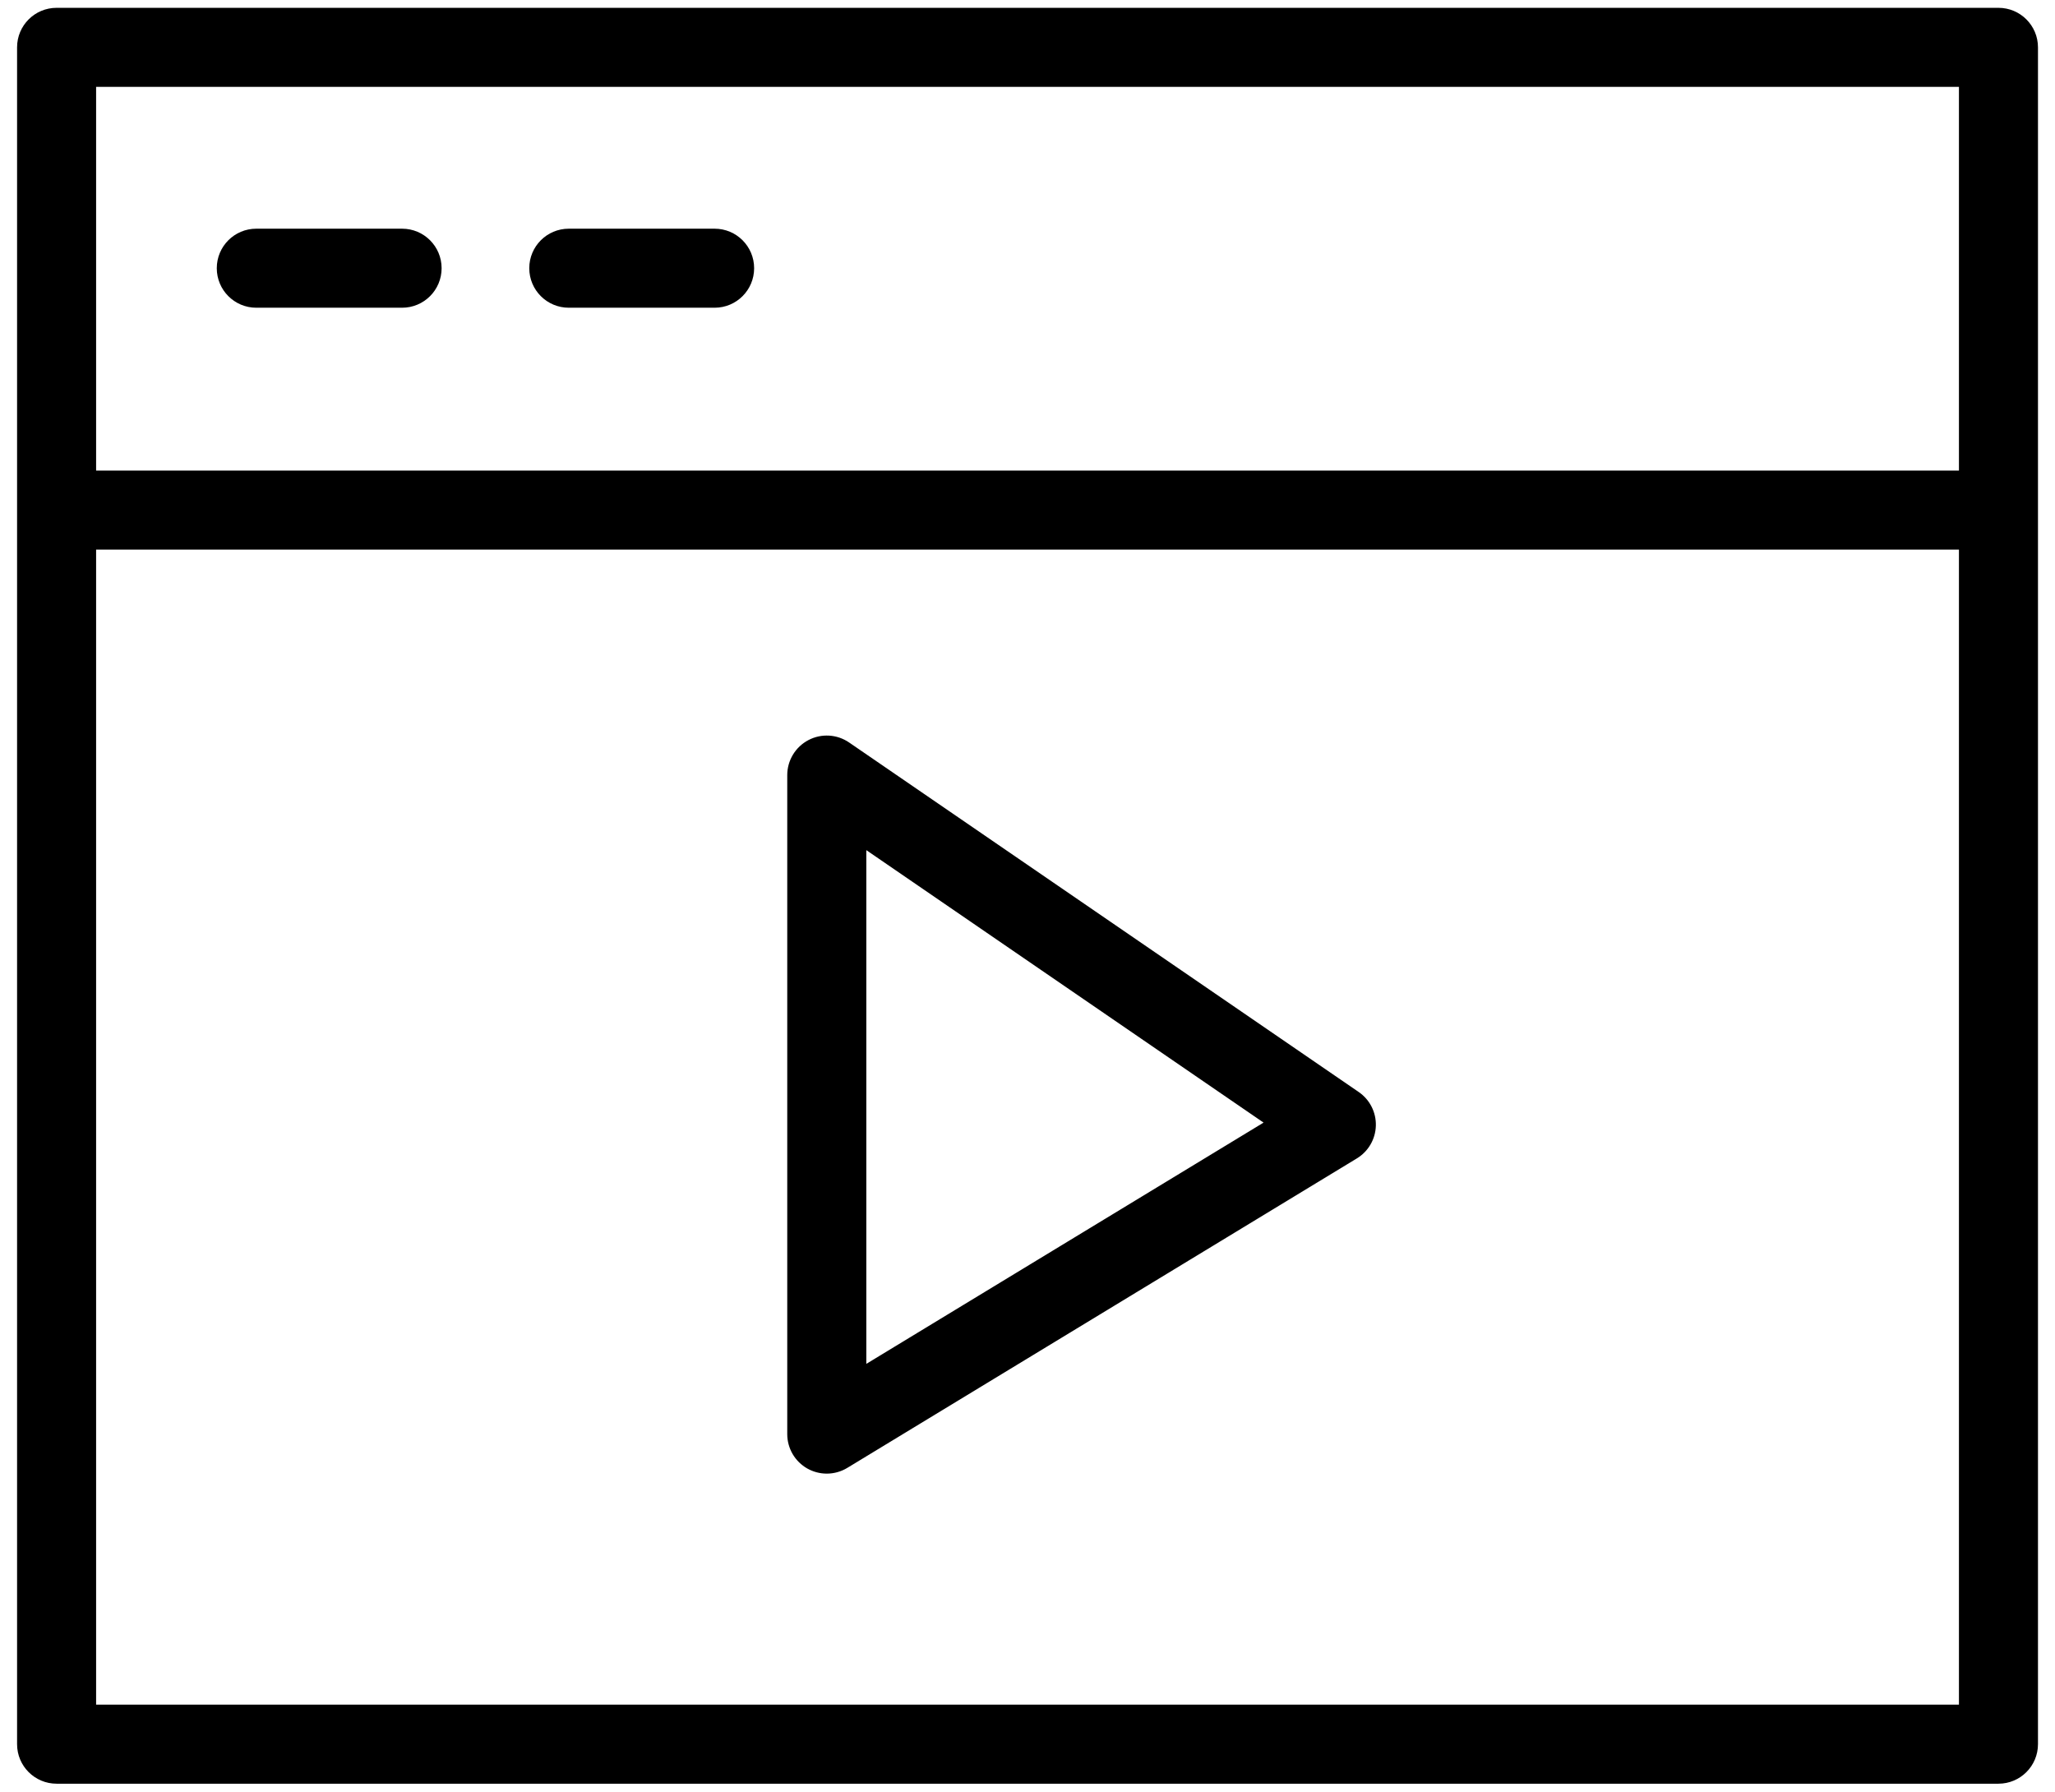
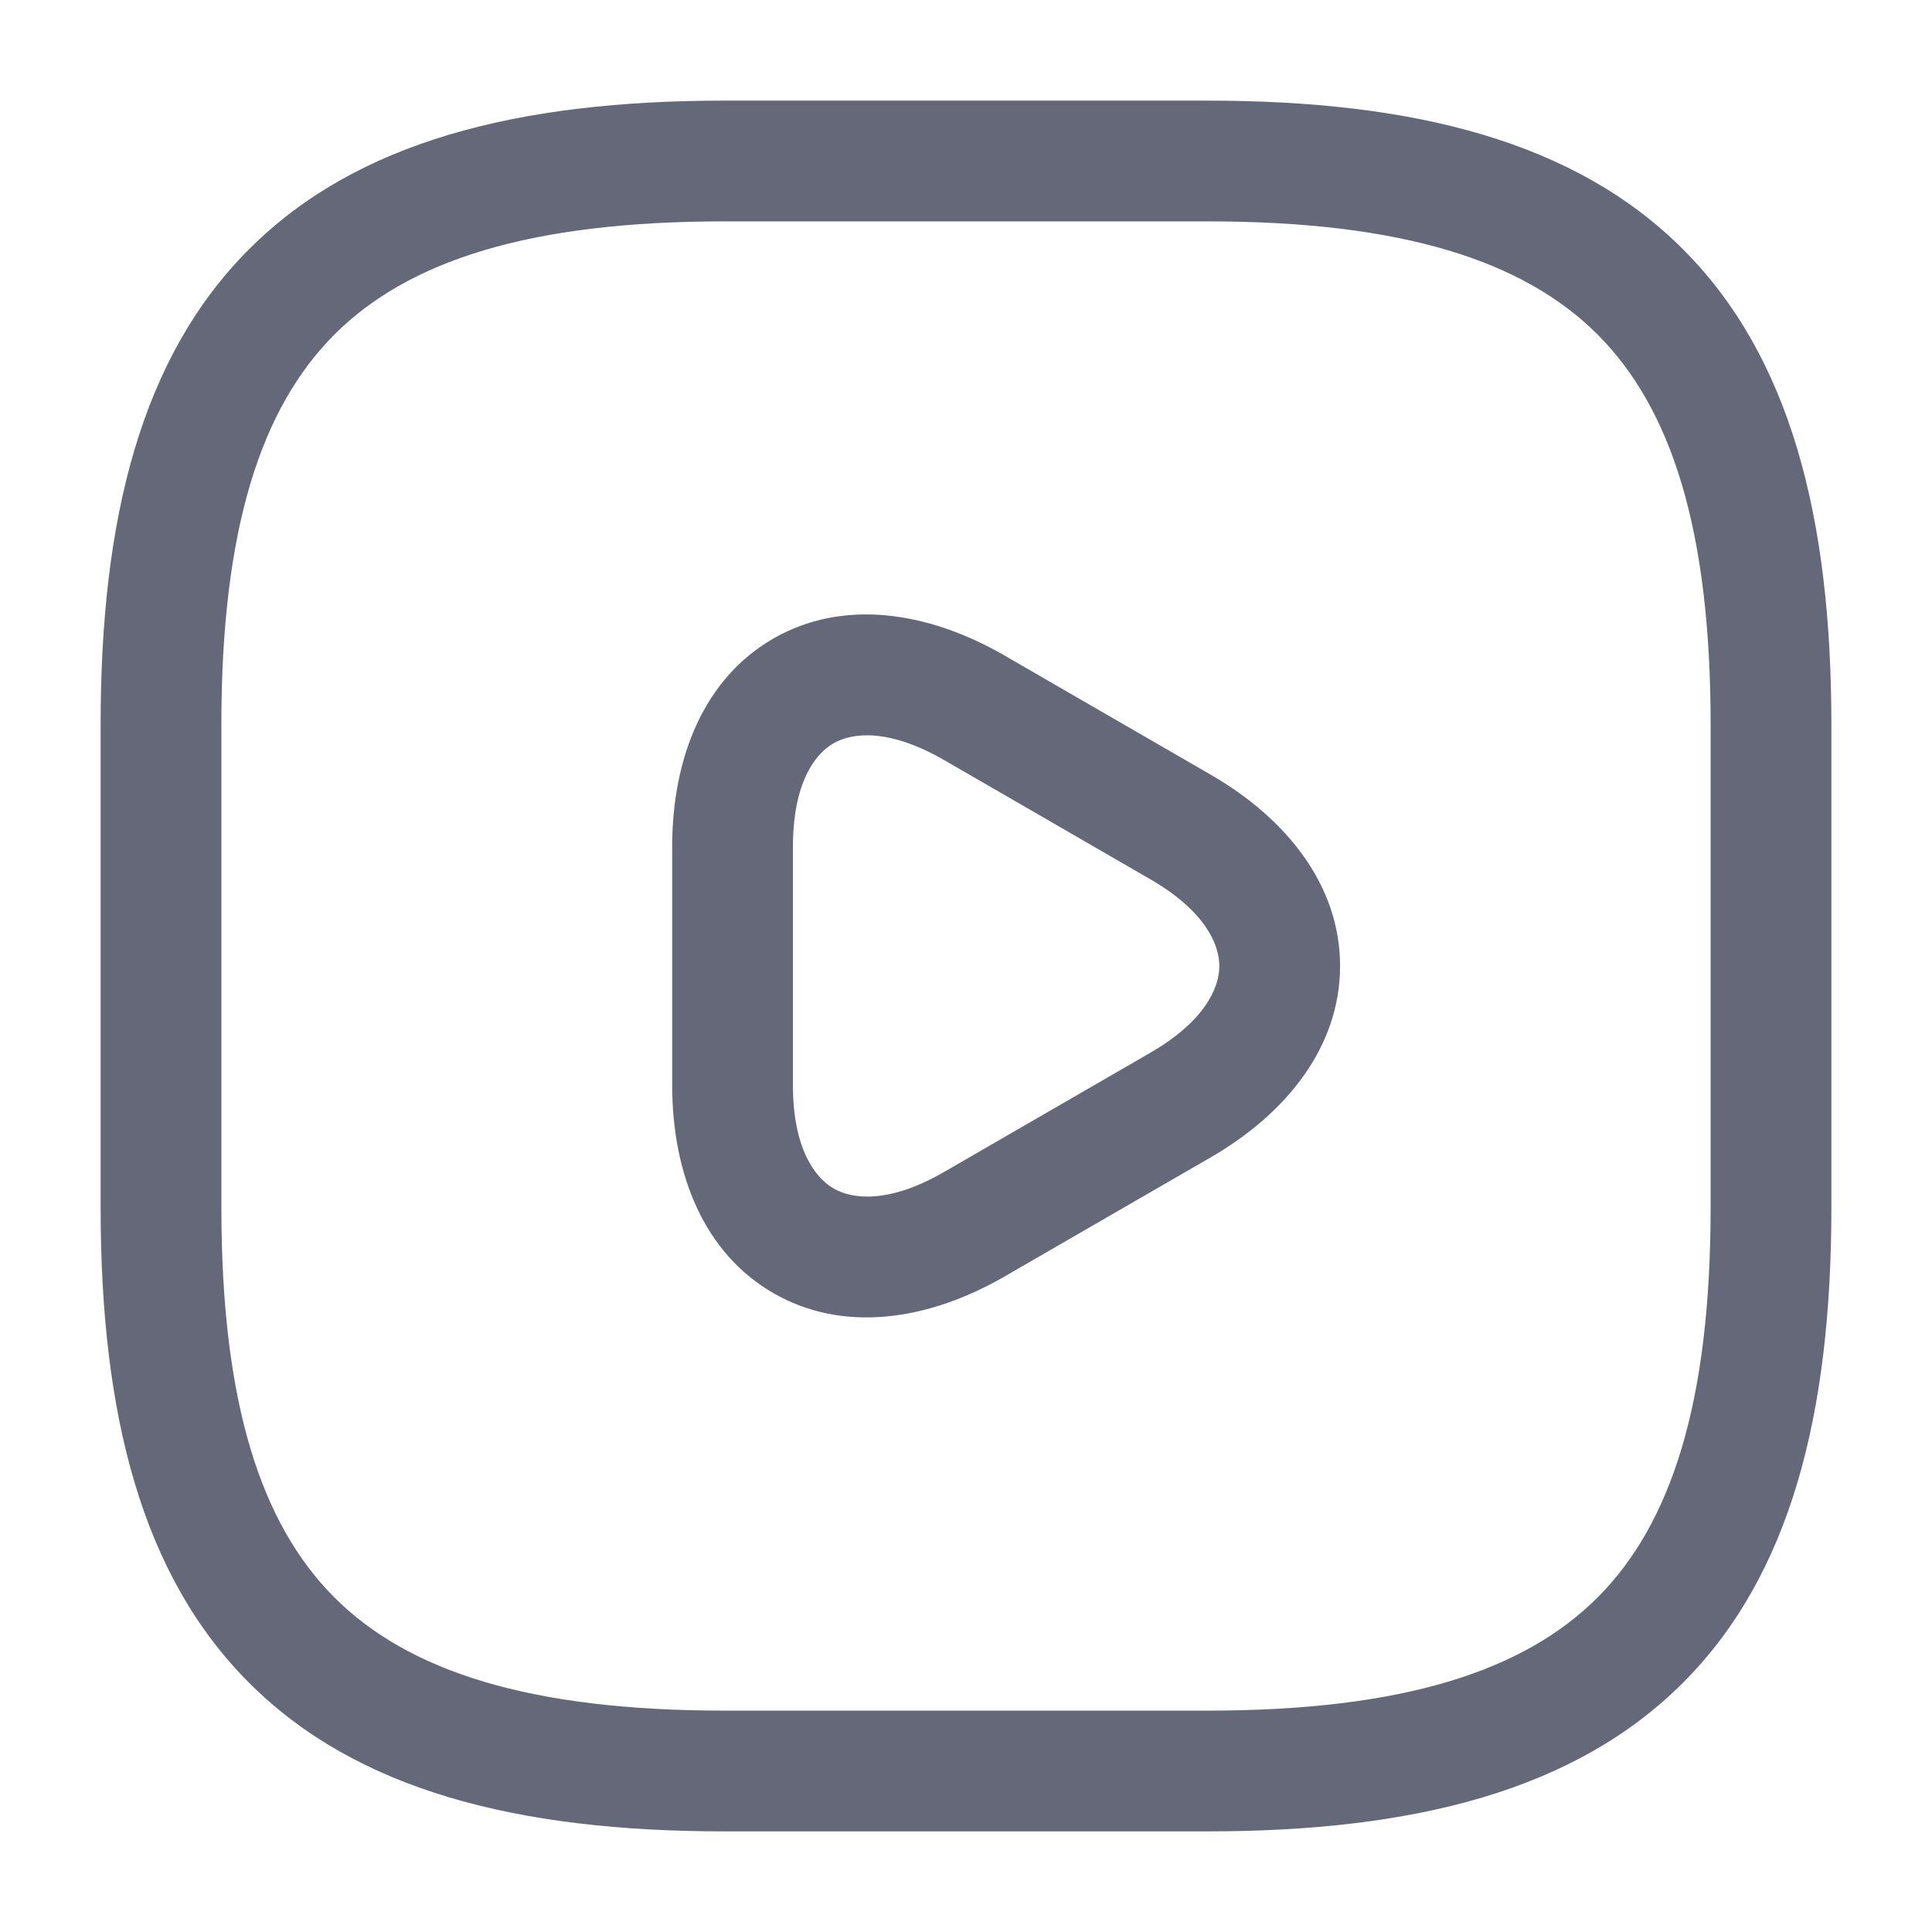
- <svg xmlns="http://www.w3.org/2000/svg" width="78" height="68" viewBox="0 0 78 68" fill="none">
-   <path d="M75.854 0.297H2.148C1.319 0.297 0.648 0.968 0.648 1.797V66.201C0.648 67.029 1.319 67.701 2.148 67.701H75.854C76.682 67.701 77.354 67.029 77.354 66.201V1.797C77.354 0.968 76.682 0.297 75.854 0.297ZM74.354 3.297V17.86H3.648V3.297H74.354ZM3.648 64.701V20.86H74.354V64.701H3.648Z" fill="black" />
-   <path d="M9.728 11.68H15.262C16.091 11.68 16.762 11.009 16.762 10.18C16.762 9.351 16.091 8.68 15.262 8.68H9.728C8.899 8.68 8.228 9.351 8.228 10.18C8.228 11.009 8.899 11.68 9.728 11.68Z" fill="black" />
-   <path d="M21.589 11.68H27.124C27.953 11.68 28.624 11.009 28.624 10.18C28.624 9.351 27.953 8.68 27.124 8.68H21.589C20.76 8.68 20.089 9.351 20.089 10.18C20.089 11.009 20.76 11.68 21.589 11.68Z" fill="black" />
-   <path d="M51.572 41.448L32.23 28.182C31.77 27.866 31.174 27.832 30.682 28.092C30.19 28.351 29.881 28.863 29.881 29.419V54.432C29.881 54.974 30.173 55.474 30.646 55.74C30.875 55.868 31.128 55.932 31.381 55.932C31.651 55.932 31.921 55.859 32.16 55.714L51.501 43.968C51.937 43.703 52.208 43.237 52.222 42.728C52.237 42.218 51.992 41.736 51.572 41.448ZM32.882 51.766V32.267L47.96 42.609L32.882 51.766Z" fill="black" />
+ <svg xmlns="http://www.w3.org/2000/svg" width="24" height="24" viewBox="0 0 24 24" fill="none">
+   <path fill-rule="evenodd" clip-rule="evenodd" d="M9 1.25C6.426 1.25 4.429 1.76 3.095 3.095C1.76 4.429 1.25 6.426 1.25 9V15C1.25 17.574 1.76 19.571 3.095 20.905C4.429 22.24 6.426 22.75 9 22.75H15C17.574 22.75 19.571 22.24 20.905 20.905C22.24 19.571 22.75 17.574 22.75 15V9C22.75 6.426 22.24 4.429 20.905 3.095C19.571 1.76 17.574 1.25 15 1.25H9ZM2.75 9C2.75 6.574 3.24 5.071 4.155 4.155C5.071 3.24 6.574 2.75 9 2.75H15C17.426 2.75 18.929 3.24 19.845 4.155C20.76 5.071 21.25 6.574 21.25 9V15C21.25 17.426 20.76 18.929 19.845 19.845C18.929 20.76 17.426 21.25 15 21.25H9C6.574 21.25 5.071 20.76 4.155 19.845C3.24 18.929 2.75 17.426 2.75 15V9ZM9.85 10.52C9.85 9.725 10.124 9.365 10.355 9.233C10.586 9.1 11.038 9.045 11.725 9.44L13.004 10.179L14.285 10.92C14.971 11.315 15.147 11.733 15.147 12C15.147 12.267 14.971 12.685 14.285 13.08L14.284 13.081L11.725 14.56C11.04 14.955 10.588 14.898 10.356 14.764C10.124 14.63 9.85 14.268 9.85 13.48V10.52ZM12.474 8.14C11.511 7.586 10.463 7.44 9.607 7.932C8.75 8.425 8.35 9.405 8.35 10.52V13.48C8.35 14.592 8.751 15.57 9.606 16.063C10.461 16.557 11.509 16.415 12.474 15.86L15.035 14.38C15.999 13.824 16.647 12.988 16.647 12C16.647 11.012 15.998 10.175 15.034 9.62L13.755 8.881L12.475 8.141L12.474 8.14Z" fill="#656878" />
</svg>
